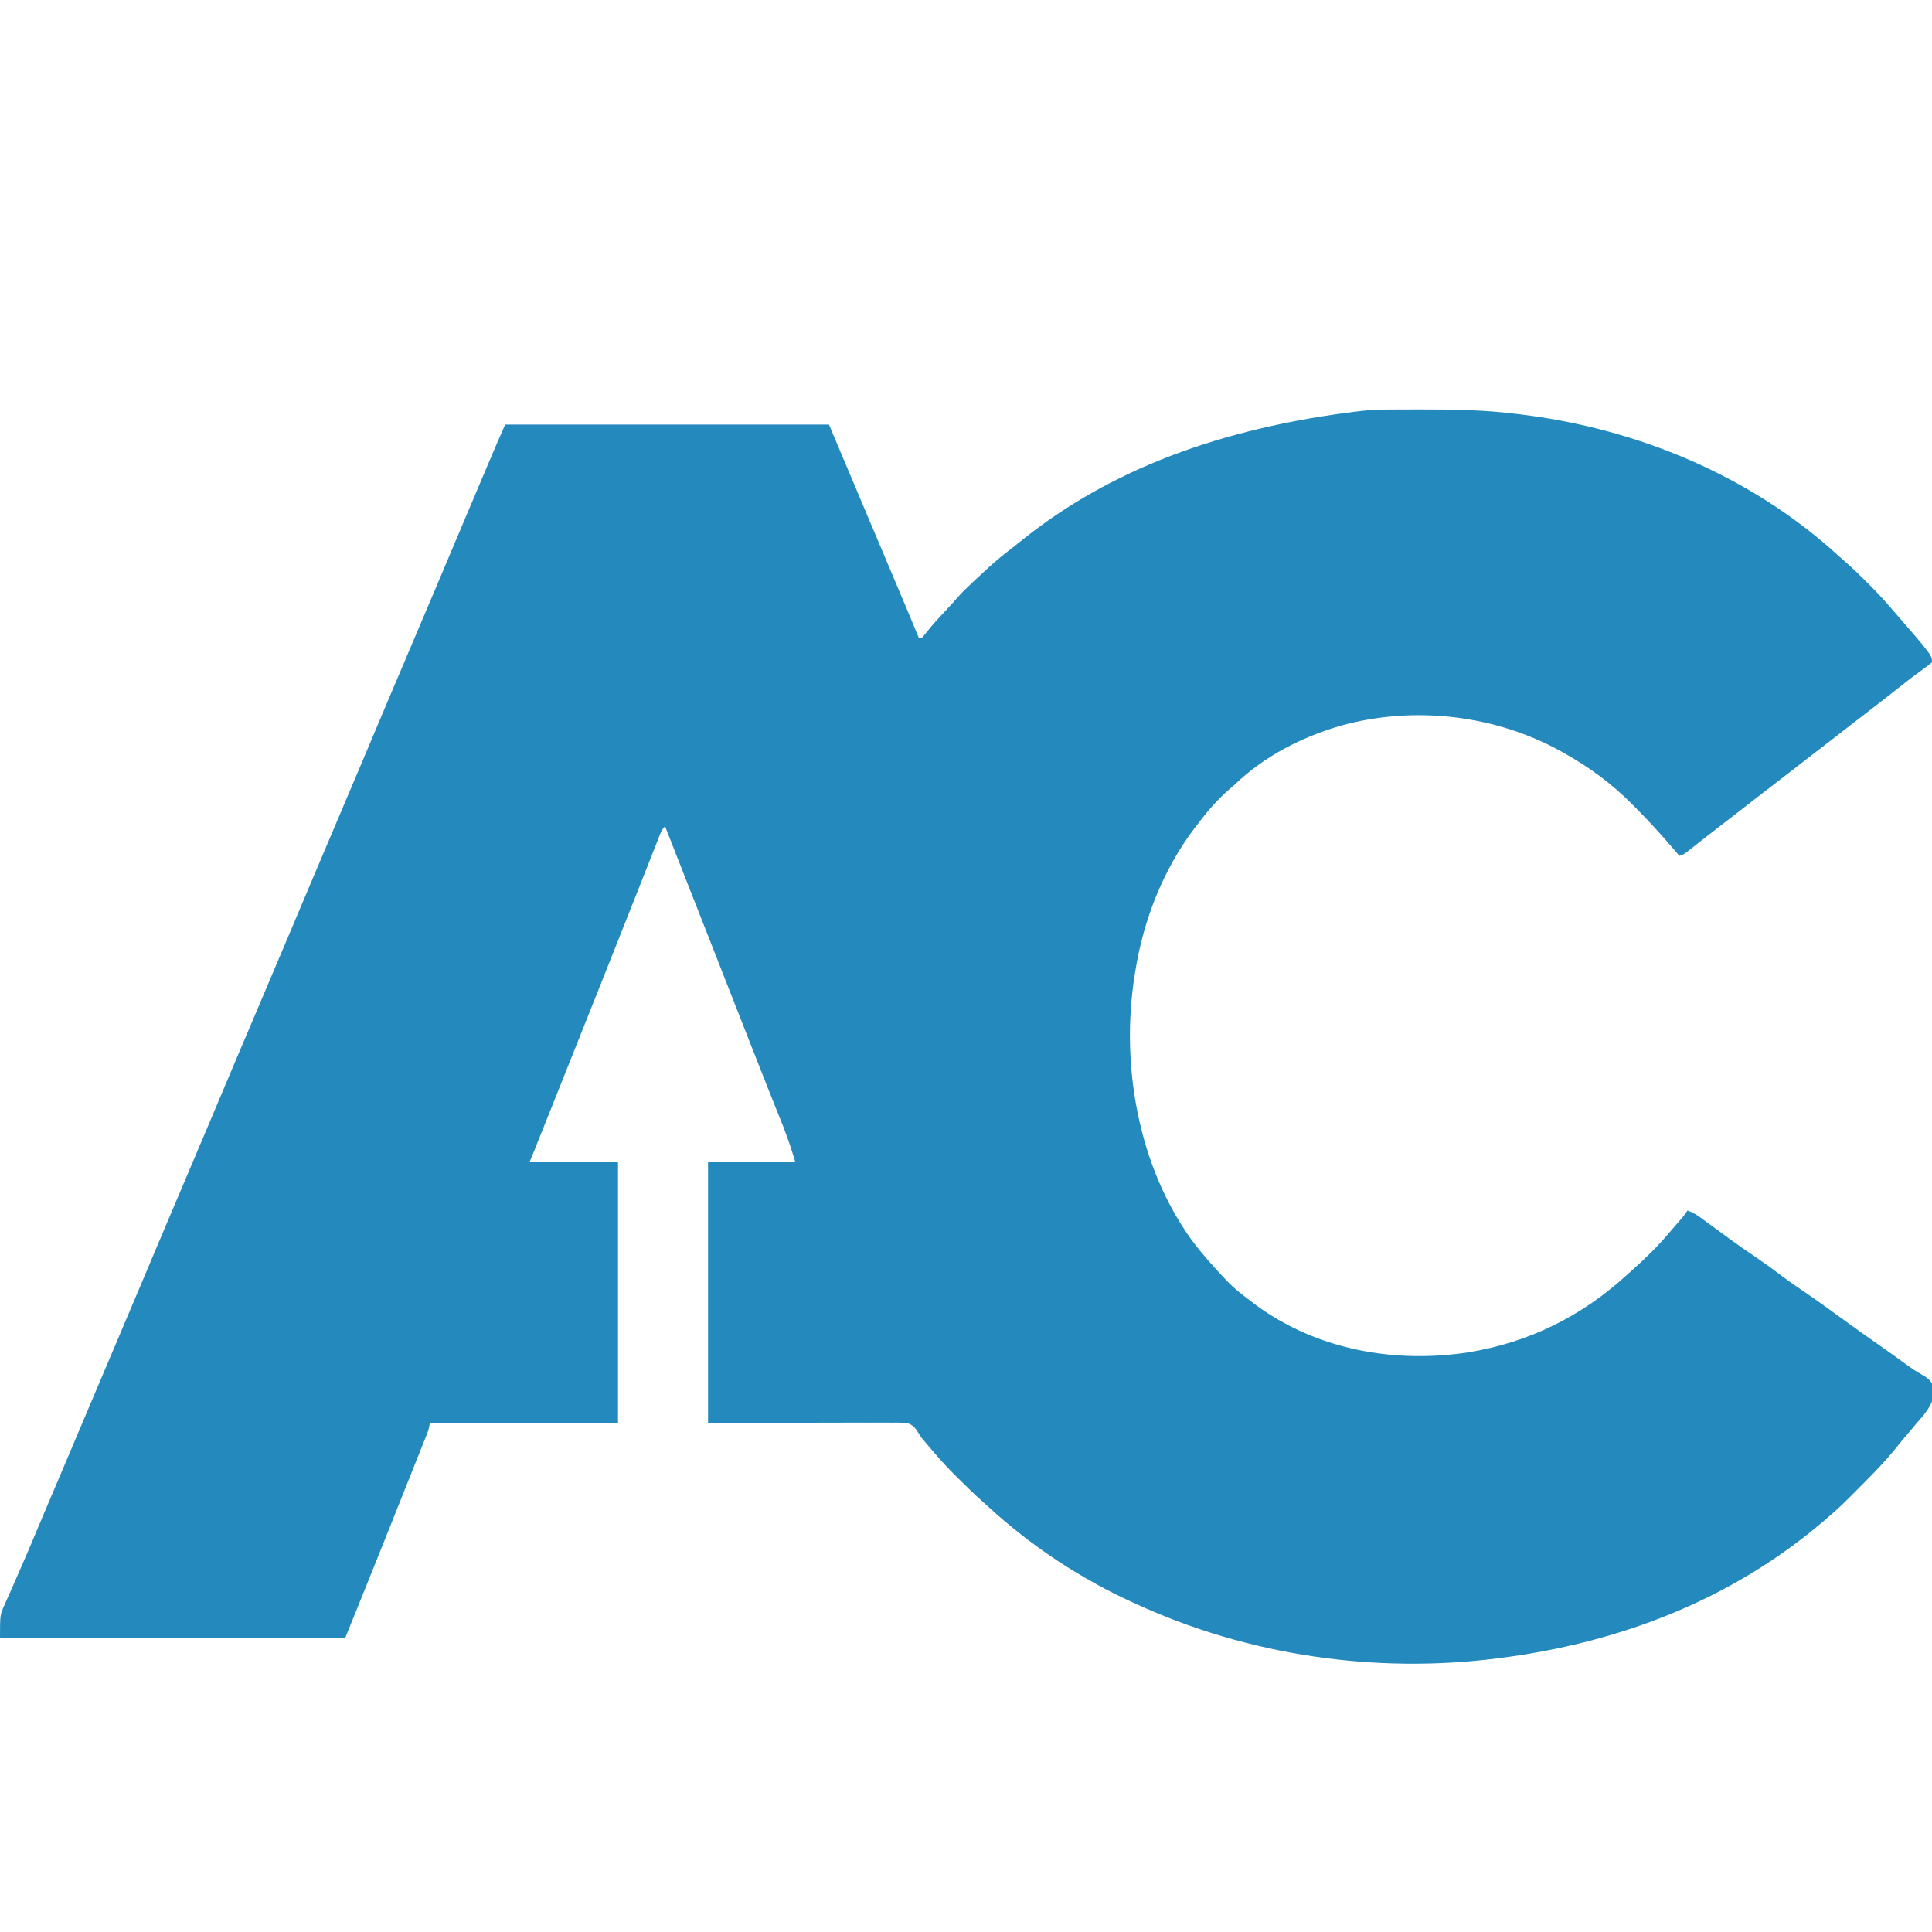
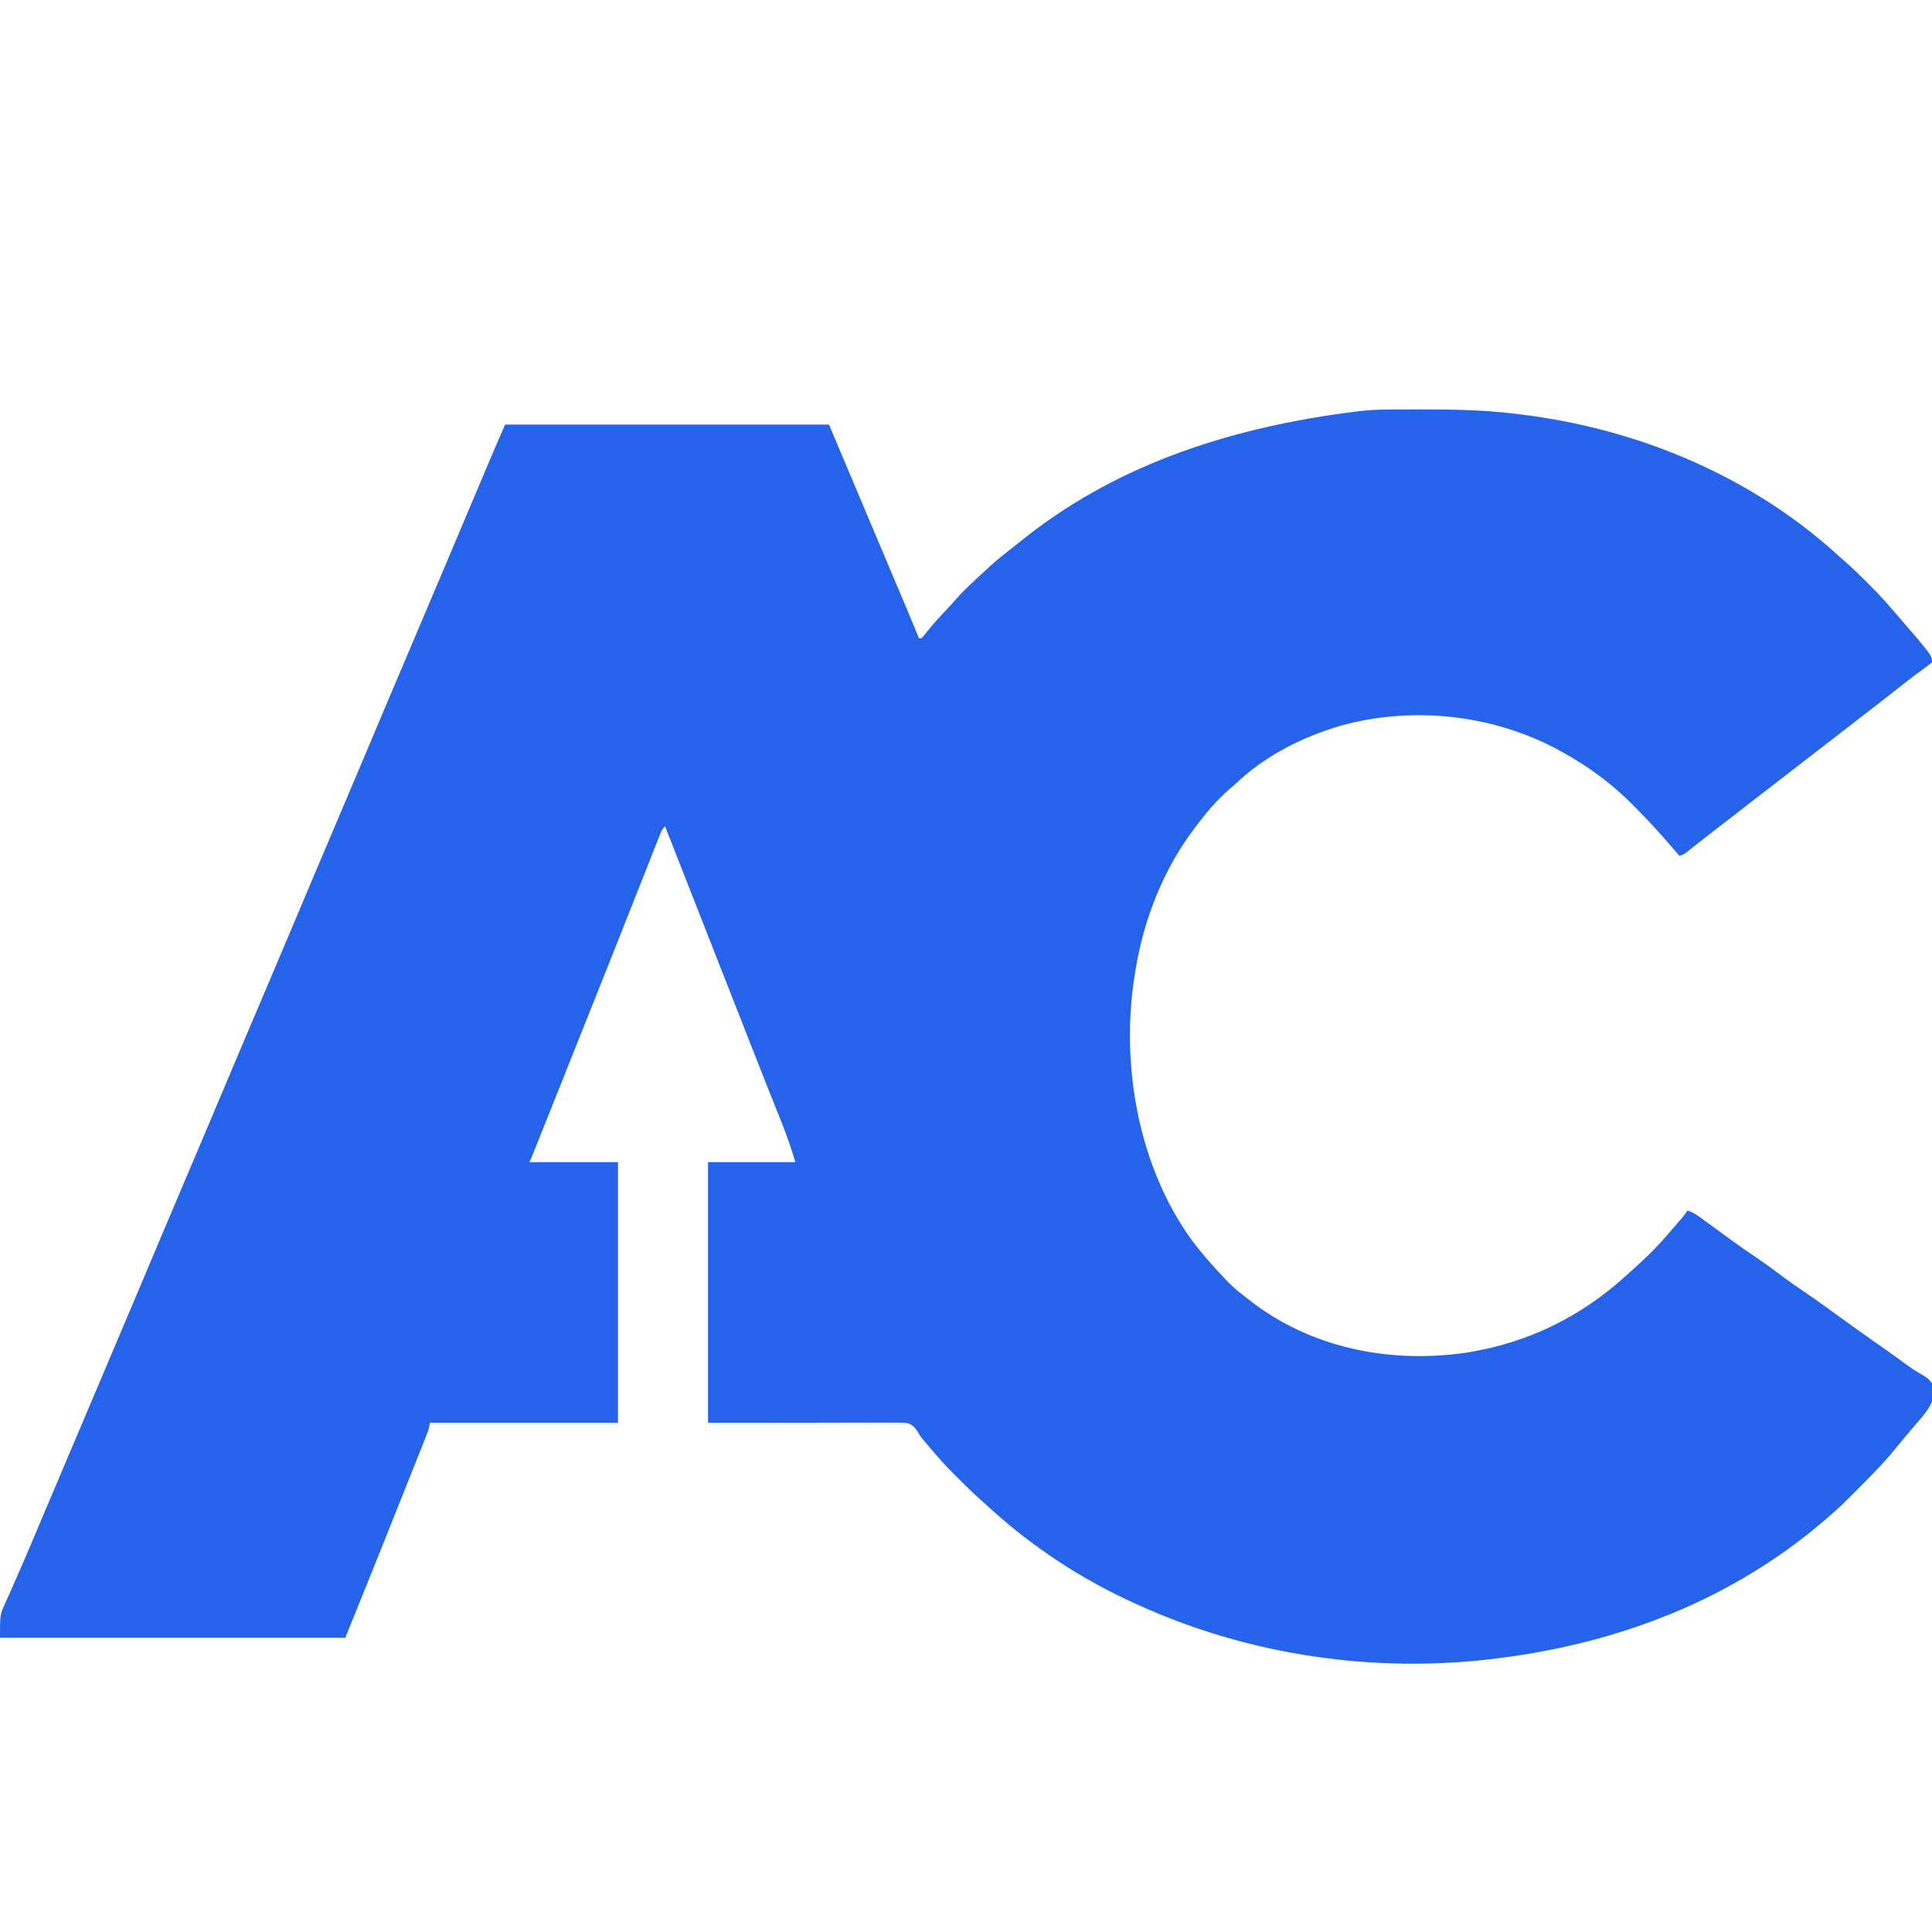
<svg xmlns="http://www.w3.org/2000/svg" width="1438" height="1438">
-   <path d="m1037.648 304.797 4.225-.021c4.5-.02 9.001-.025 13.502-.026l2.32-.001c23.555-.007 46.902.32 70.305 3.251l4.064.488c87.005 10.638 171.347 45.747 236.354 105.176a211.594 211.594 0 0 0 4.291 3.8c5.893 5.055 11.377 10.474 16.853 15.974l2.749 2.736c5.106 5.114 10.007 10.322 14.689 15.826a2624.44 2624.44 0 0 0 2.922 3.352C1438 487.769 1438 487.769 1438 493a165.554 165.554 0 0 1-7.125 5.438c-1.485 1.093-2.97 2.188-4.453 3.285l-2.268 1.672c-3.052 2.274-6.046 4.617-9.029 6.98l-3.426 2.707-1.787 1.413c-9.778 7.7-19.634 15.301-29.506 22.88-4.148 3.191-8.276 6.41-12.406 9.625a4459.219 4459.219 0 0 1-25.055 19.344 4055.187 4055.187 0 0 0-21.291 16.483c-5.4 4.203-10.82 8.38-16.248 12.548-4.148 3.191-8.276 6.41-12.406 9.625a2943.697 2943.697 0 0 1-18.555 14.34 896.99 896.99 0 0 0-8.14 6.351l-2.471 1.94a1416.927 1416.927 0 0 0-4.832 3.812l-2.229 1.748-1.986 1.569C1253 636 1253 636 1250 637l-2.527-2.93-3.41-3.945-1.65-1.914c-8.132-9.4-16.501-18.48-25.288-27.274l-2.777-2.814c-14.629-14.66-31.296-27.014-49.348-37.123l-2.351-1.329c-49.421-27.682-110.411-34.712-165.038-19.44C968.488 548.804 940.993 562.858 919 584a517.569 517.569 0 0 1-4.063 3.5c-8.588 7.541-15.795 15.751-22.676 24.838a441.027 441.027 0 0 1-3.316 4.303C865.692 647.324 850.98 685.093 845 723l-.483 2.931C833.95 792.503 847.124 867.824 887 923c7.371 9.869 15.52 19.077 24 28l1.969 2.129c6.06 6.355 13.035 11.601 20.031 16.871l2.527 1.906c45.445 32.938 102.766 43.058 157.646 34.605 44.85-7.41 83.782-26.611 117.335-57.238 1.63-1.486 3.27-2.96 4.922-4.421 9.455-8.368 18.414-17.207 26.57-26.852a18226.954 18226.954 0 0 0 6.313-7.313l1.601-1.853 1.512-1.76 1.356-1.575c1.163-1.431 2.195-2.965 3.218-4.499 5.08 1.627 8.952 4.678 13.188 7.813l4.859 3.55 2.498 1.835c3.788 2.78 7.587 5.545 11.392 8.302l2.235 1.62c5.42 3.91 10.92 7.694 16.453 11.442a427.52 427.52 0 0 1 19.321 13.92c5.814 4.402 11.81 8.503 17.845 12.592 8.535 5.795 16.87 11.853 25.209 17.926 10.11 7.348 20.27 14.613 30.523 21.758 6.435 4.492 12.834 9.032 19.14 13.703 3.364 2.478 6.69 4.802 10.349 6.824 4.69 2.649 8.283 4.787 10.203 10.04.862 9.268-2.524 14.85-8.163 21.822A425.482 425.482 0 0 1 1426 1060a742.718 742.718 0 0 0-2.93 3.512 455.347 455.347 0 0 1-5.507 6.492c-2.314 2.705-4.538 5.459-6.75 8.246-9.799 11.993-20.894 22.916-31.813 33.875l-2.642 2.656c-4.958 4.946-10.025 9.68-15.358 14.219-1.01.877-2.019 1.755-3.027 2.633C1289.157 1190.565 1206.22 1222.48 1117 1234l-2.166.282C1023.777 1245.933 929.34 1232.243 846 1194l-2.765-1.253c-38.706-17.595-75.224-41.69-106.633-70.38a550.585 550.585 0 0 0-4.896-4.404c-6.346-5.636-12.406-11.512-18.394-17.525l-2.72-2.71c-5.073-5.08-9.95-10.252-14.592-15.728l-1.456-1.693c-1.354-1.576-2.7-3.16-4.044-4.745l-1.316-1.54-1.34-1.58-1.333-1.53C685 1069 685 1069 683.706 1066.734c-2.405-3.899-4.227-6.33-8.753-7.567-3.885-.316-7.717-.347-11.609-.28a908.26 908.26 0 0 1-4.538-.034 750.234 750.234 0 0 0-12.113.033c-3.794.026-7.587.003-11.382-.016-11.083-.026-22.166.025-33.249.068L527 1059V865h65c-4.12-13.294-4.12-13.294-8.941-26.27l-1.09-2.736c-.771-1.932-1.545-3.863-2.32-5.793-1.688-4.2-3.362-8.404-5.037-12.609l-2.645-6.63c-4.642-11.635-9.214-23.297-13.78-34.962l-5.019-12.813-1.273-3.25c-4.956-12.65-9.926-25.293-14.895-37.937a83756.668 83756.668 0 0 1-24.19-61.634A50513.216 50513.216 0 0 0 495 615c-2.18 2.18-2.815 3.686-3.935 6.534l-1.159 2.924-1.27 3.249-1.364 3.455a4213.62 4213.62 0 0 0-2.987 7.585 6133.715 6133.715 0 0 1-4.919 12.476l-1.747 4.422-.895 2.267-2.781 7.044c-7.493 18.99-15.04 37.957-22.588 56.924l-3.503 8.804a54809.623 54809.623 0 0 1-39.506 99.019 40027.867 40027.867 0 0 1-7.7 19.248c-.937 2.346-1.876 4.691-2.815 7.036l-.833 2.086c-1.884 4.698-1.884 4.698-2.998 6.927h66v194H320l-1 5a92.884 92.884 0 0 1-1.625 4.385l-1.017 2.569-1.117 2.782-1.18 2.965a5481.854 5481.854 0 0 1-3.897 9.76c-.917 2.301-1.835 4.603-2.751 6.905-1.936 4.858-3.875 9.716-5.816 14.572-2.427 6.07-4.849 12.143-7.269 18.217-2.365 5.936-4.733 11.87-7.101 17.806l-1.285 3.221c-9.565 23.973-19.268 47.889-28.942 71.818H0c0-17.225 0-17.225 3.488-24.727l1.121-2.59c1.21-2.78 2.456-5.544 3.704-8.308.867-1.977 1.731-3.956 2.593-5.936 1.79-4.108 3.593-8.21 5.404-12.309 3.818-8.666 7.474-17.4 11.136-26.133 1.971-4.697 3.954-9.388 5.937-14.079l1.174-2.779c4.313-10.203 8.648-20.396 12.986-30.59 5.675-13.34 11.322-26.691 16.957-40.049 5.98-14.175 11.976-28.343 18-42.5 5.98-14.054 11.936-28.117 17.875-42.188l1.196-2.834L110 944l9.625-22.813 1.197-2.835a15984.653 15984.653 0 0 1 17.723-41.807 15118.72 15118.72 0 0 0 16.83-39.732l1.2-2.842 10.793-25.586a76932.38 76932.38 0 0 1 7.07-16.76l1.182-2.801c6.516-15.44 13.071-30.862 19.639-46.28 6.125-14.38 12.227-28.769 18.304-43.169l1.18-2.797a89153.573 89153.573 0 0 1 17.882-42.39l1.198-2.838a15981.584 15981.584 0 0 1 17.722-41.805 15118.72 15118.72 0 0 0 16.83-39.732l1.2-2.842 10.793-25.586a76932.38 76932.38 0 0 1 7.07-16.76l1.182-2.801c6.516-15.44 13.071-30.862 19.639-46.28 6.125-14.38 12.227-28.769 18.303-43.169a89927.775 89927.775 0 0 0 8.25-19.56c9.484-22.488 18.97-44.974 28.51-67.438l2.2-5.18c1.01-2.384 2.024-4.767 3.037-7.15l.88-2.077c2.135-5.016 4.346-9.987 6.561-14.97h241l33.215 78.668c2.858 6.77 5.717 13.54 8.578 20.308C675.985 455.653 675.985 455.653 684 475h2c1.309-1.47 2.545-3.006 3.75-4.563 4.452-5.575 9.204-10.78 14.112-15.957 2.925-3.09 5.78-6.209 8.548-9.44 3.715-4.275 7.752-8.131 11.903-11.978l2.276-2.121A2840 2840 0 0 1 733 425l2.836-2.648c6.121-5.634 12.62-10.74 19.2-15.82a487.503 487.503 0 0 0 6.054-4.817C825.66 350.022 907.728 318.584 1012 306l2.392-.262c7.756-.797 15.464-.915 23.256-.941z" fill="#248ABD" />
+   <path d="m1037.648 304.797 4.225-.021c4.5-.02 9.001-.025 13.502-.026l2.32-.001c23.555-.007 46.902.32 70.305 3.251l4.064.488c87.005 10.638 171.347 45.747 236.354 105.176a211.594 211.594 0 0 0 4.291 3.8c5.893 5.055 11.377 10.474 16.853 15.974l2.749 2.736c5.106 5.114 10.007 10.322 14.689 15.826a2624.44 2624.44 0 0 0 2.922 3.352C1438 487.769 1438 487.769 1438 493a165.554 165.554 0 0 1-7.125 5.438c-1.485 1.093-2.97 2.188-4.453 3.285l-2.268 1.672c-3.052 2.274-6.046 4.617-9.029 6.98l-3.426 2.707-1.787 1.413c-9.778 7.7-19.634 15.301-29.506 22.88-4.148 3.191-8.276 6.41-12.406 9.625a4459.219 4459.219 0 0 1-25.055 19.344 4055.187 4055.187 0 0 0-21.291 16.483c-5.4 4.203-10.82 8.38-16.248 12.548-4.148 3.191-8.276 6.41-12.406 9.625a2943.697 2943.697 0 0 1-18.555 14.34 896.99 896.99 0 0 0-8.14 6.351l-2.471 1.94a1416.927 1416.927 0 0 0-4.832 3.812l-2.229 1.748-1.986 1.569C1253 636 1253 636 1250 637l-2.527-2.93-3.41-3.945-1.65-1.914c-8.132-9.4-16.501-18.48-25.288-27.274l-2.777-2.814c-14.629-14.66-31.296-27.014-49.348-37.123l-2.351-1.329c-49.421-27.682-110.411-34.712-165.038-19.44C968.488 548.804 940.993 562.858 919 584a517.569 517.569 0 0 1-4.063 3.5c-8.588 7.541-15.795 15.751-22.676 24.838a441.027 441.027 0 0 1-3.316 4.303C865.692 647.324 850.98 685.093 845 723l-.483 2.931C833.95 792.503 847.124 867.824 887 923c7.371 9.869 15.52 19.077 24 28l1.969 2.129c6.06 6.355 13.035 11.601 20.031 16.871l2.527 1.906c45.445 32.938 102.766 43.058 157.646 34.605 44.85-7.41 83.782-26.611 117.335-57.238 1.63-1.486 3.27-2.96 4.922-4.421 9.455-8.368 18.414-17.207 26.57-26.852a18226.954 18226.954 0 0 0 6.313-7.313l1.601-1.853 1.512-1.76 1.356-1.575c1.163-1.431 2.195-2.965 3.218-4.499 5.08 1.627 8.952 4.678 13.188 7.813l4.859 3.55 2.498 1.835c3.788 2.78 7.587 5.545 11.392 8.302l2.235 1.62c5.42 3.91 10.92 7.694 16.453 11.442a427.52 427.52 0 0 1 19.321 13.92c5.814 4.402 11.81 8.503 17.845 12.592 8.535 5.795 16.87 11.853 25.209 17.926 10.11 7.348 20.27 14.613 30.523 21.758 6.435 4.492 12.834 9.032 19.14 13.703 3.364 2.478 6.69 4.802 10.349 6.824 4.69 2.649 8.283 4.787 10.203 10.04.862 9.268-2.524 14.85-8.163 21.822A425.482 425.482 0 0 1 1426 1060a742.718 742.718 0 0 0-2.93 3.512 455.347 455.347 0 0 1-5.507 6.492c-2.314 2.705-4.538 5.459-6.75 8.246-9.799 11.993-20.894 22.916-31.813 33.875l-2.642 2.656c-4.958 4.946-10.025 9.68-15.358 14.219-1.01.877-2.019 1.755-3.027 2.633C1289.157 1190.565 1206.22 1222.48 1117 1234l-2.166.282C1023.777 1245.933 929.34 1232.243 846 1194l-2.765-1.253c-38.706-17.595-75.224-41.69-106.633-70.38a550.585 550.585 0 0 0-4.896-4.404c-6.346-5.636-12.406-11.512-18.394-17.525l-2.72-2.71c-5.073-5.08-9.95-10.252-14.592-15.728l-1.456-1.693c-1.354-1.576-2.7-3.16-4.044-4.745l-1.316-1.54-1.34-1.58-1.333-1.53C685 1069 685 1069 683.706 1066.734c-2.405-3.899-4.227-6.33-8.753-7.567-3.885-.316-7.717-.347-11.609-.28a908.26 908.26 0 0 1-4.538-.034 750.234 750.234 0 0 0-12.113.033c-3.794.026-7.587.003-11.382-.016-11.083-.026-22.166.025-33.249.068L527 1059V865h65c-4.12-13.294-4.12-13.294-8.941-26.27l-1.09-2.736c-.771-1.932-1.545-3.863-2.32-5.793-1.688-4.2-3.362-8.404-5.037-12.609l-2.645-6.63c-4.642-11.635-9.214-23.297-13.78-34.962l-5.019-12.813-1.273-3.25c-4.956-12.65-9.926-25.293-14.895-37.937a83756.668 83756.668 0 0 1-24.19-61.634A50513.216 50513.216 0 0 0 495 615c-2.18 2.18-2.815 3.686-3.935 6.534l-1.159 2.924-1.27 3.249-1.364 3.455a4213.62 4213.62 0 0 0-2.987 7.585 6133.715 6133.715 0 0 1-4.919 12.476l-1.747 4.422-.895 2.267-2.781 7.044c-7.493 18.99-15.04 37.957-22.588 56.924l-3.503 8.804a54809.623 54809.623 0 0 1-39.506 99.019 40027.867 40027.867 0 0 1-7.7 19.248c-.937 2.346-1.876 4.691-2.815 7.036l-.833 2.086c-1.884 4.698-1.884 4.698-2.998 6.927h66v194H320l-1 5a92.884 92.884 0 0 1-1.625 4.385l-1.017 2.569-1.117 2.782-1.18 2.965a5481.854 5481.854 0 0 1-3.897 9.76c-.917 2.301-1.835 4.603-2.751 6.905-1.936 4.858-3.875 9.716-5.816 14.572-2.427 6.07-4.849 12.143-7.269 18.217-2.365 5.936-4.733 11.87-7.101 17.806l-1.285 3.221c-9.565 23.973-19.268 47.889-28.942 71.818H0c0-17.225 0-17.225 3.488-24.727l1.121-2.59c1.21-2.78 2.456-5.544 3.704-8.308.867-1.977 1.731-3.956 2.593-5.936 1.79-4.108 3.593-8.21 5.404-12.309 3.818-8.666 7.474-17.4 11.136-26.133 1.971-4.697 3.954-9.388 5.937-14.079l1.174-2.779c4.313-10.203 8.648-20.396 12.986-30.59 5.675-13.34 11.322-26.691 16.957-40.049 5.98-14.175 11.976-28.343 18-42.5 5.98-14.054 11.936-28.117 17.875-42.188l1.196-2.834L110 944l9.625-22.813 1.197-2.835a15984.653 15984.653 0 0 1 17.723-41.807 15118.72 15118.72 0 0 0 16.83-39.732l1.2-2.842 10.793-25.586a76932.38 76932.38 0 0 1 7.07-16.76l1.182-2.801c6.516-15.44 13.071-30.862 19.639-46.28 6.125-14.38 12.227-28.769 18.304-43.169l1.18-2.797a89153.573 89153.573 0 0 1 17.882-42.39l1.198-2.838a15981.584 15981.584 0 0 1 17.722-41.805 15118.72 15118.72 0 0 0 16.83-39.732l1.2-2.842 10.793-25.586a76932.38 76932.38 0 0 1 7.07-16.76l1.182-2.801c6.516-15.44 13.071-30.862 19.639-46.28 6.125-14.38 12.227-28.769 18.303-43.169a89927.775 89927.775 0 0 0 8.25-19.56c9.484-22.488 18.97-44.974 28.51-67.438l2.2-5.18c1.01-2.384 2.024-4.767 3.037-7.15l.88-2.077c2.135-5.016 4.346-9.987 6.561-14.97h241l33.215 78.668c2.858 6.77 5.717 13.54 8.578 20.308C675.985 455.653 675.985 455.653 684 475h2c1.309-1.47 2.545-3.006 3.75-4.563 4.452-5.575 9.204-10.78 14.112-15.957 2.925-3.09 5.78-6.209 8.548-9.44 3.715-4.275 7.752-8.131 11.903-11.978l2.276-2.121A2840 2840 0 0 1 733 425l2.836-2.648c6.121-5.634 12.62-10.74 19.2-15.82a487.503 487.503 0 0 0 6.054-4.817C825.66 350.022 907.728 318.584 1012 306l2.392-.262c7.756-.797 15.464-.915 23.256-.941z" fill="#2563eb" />
</svg>
